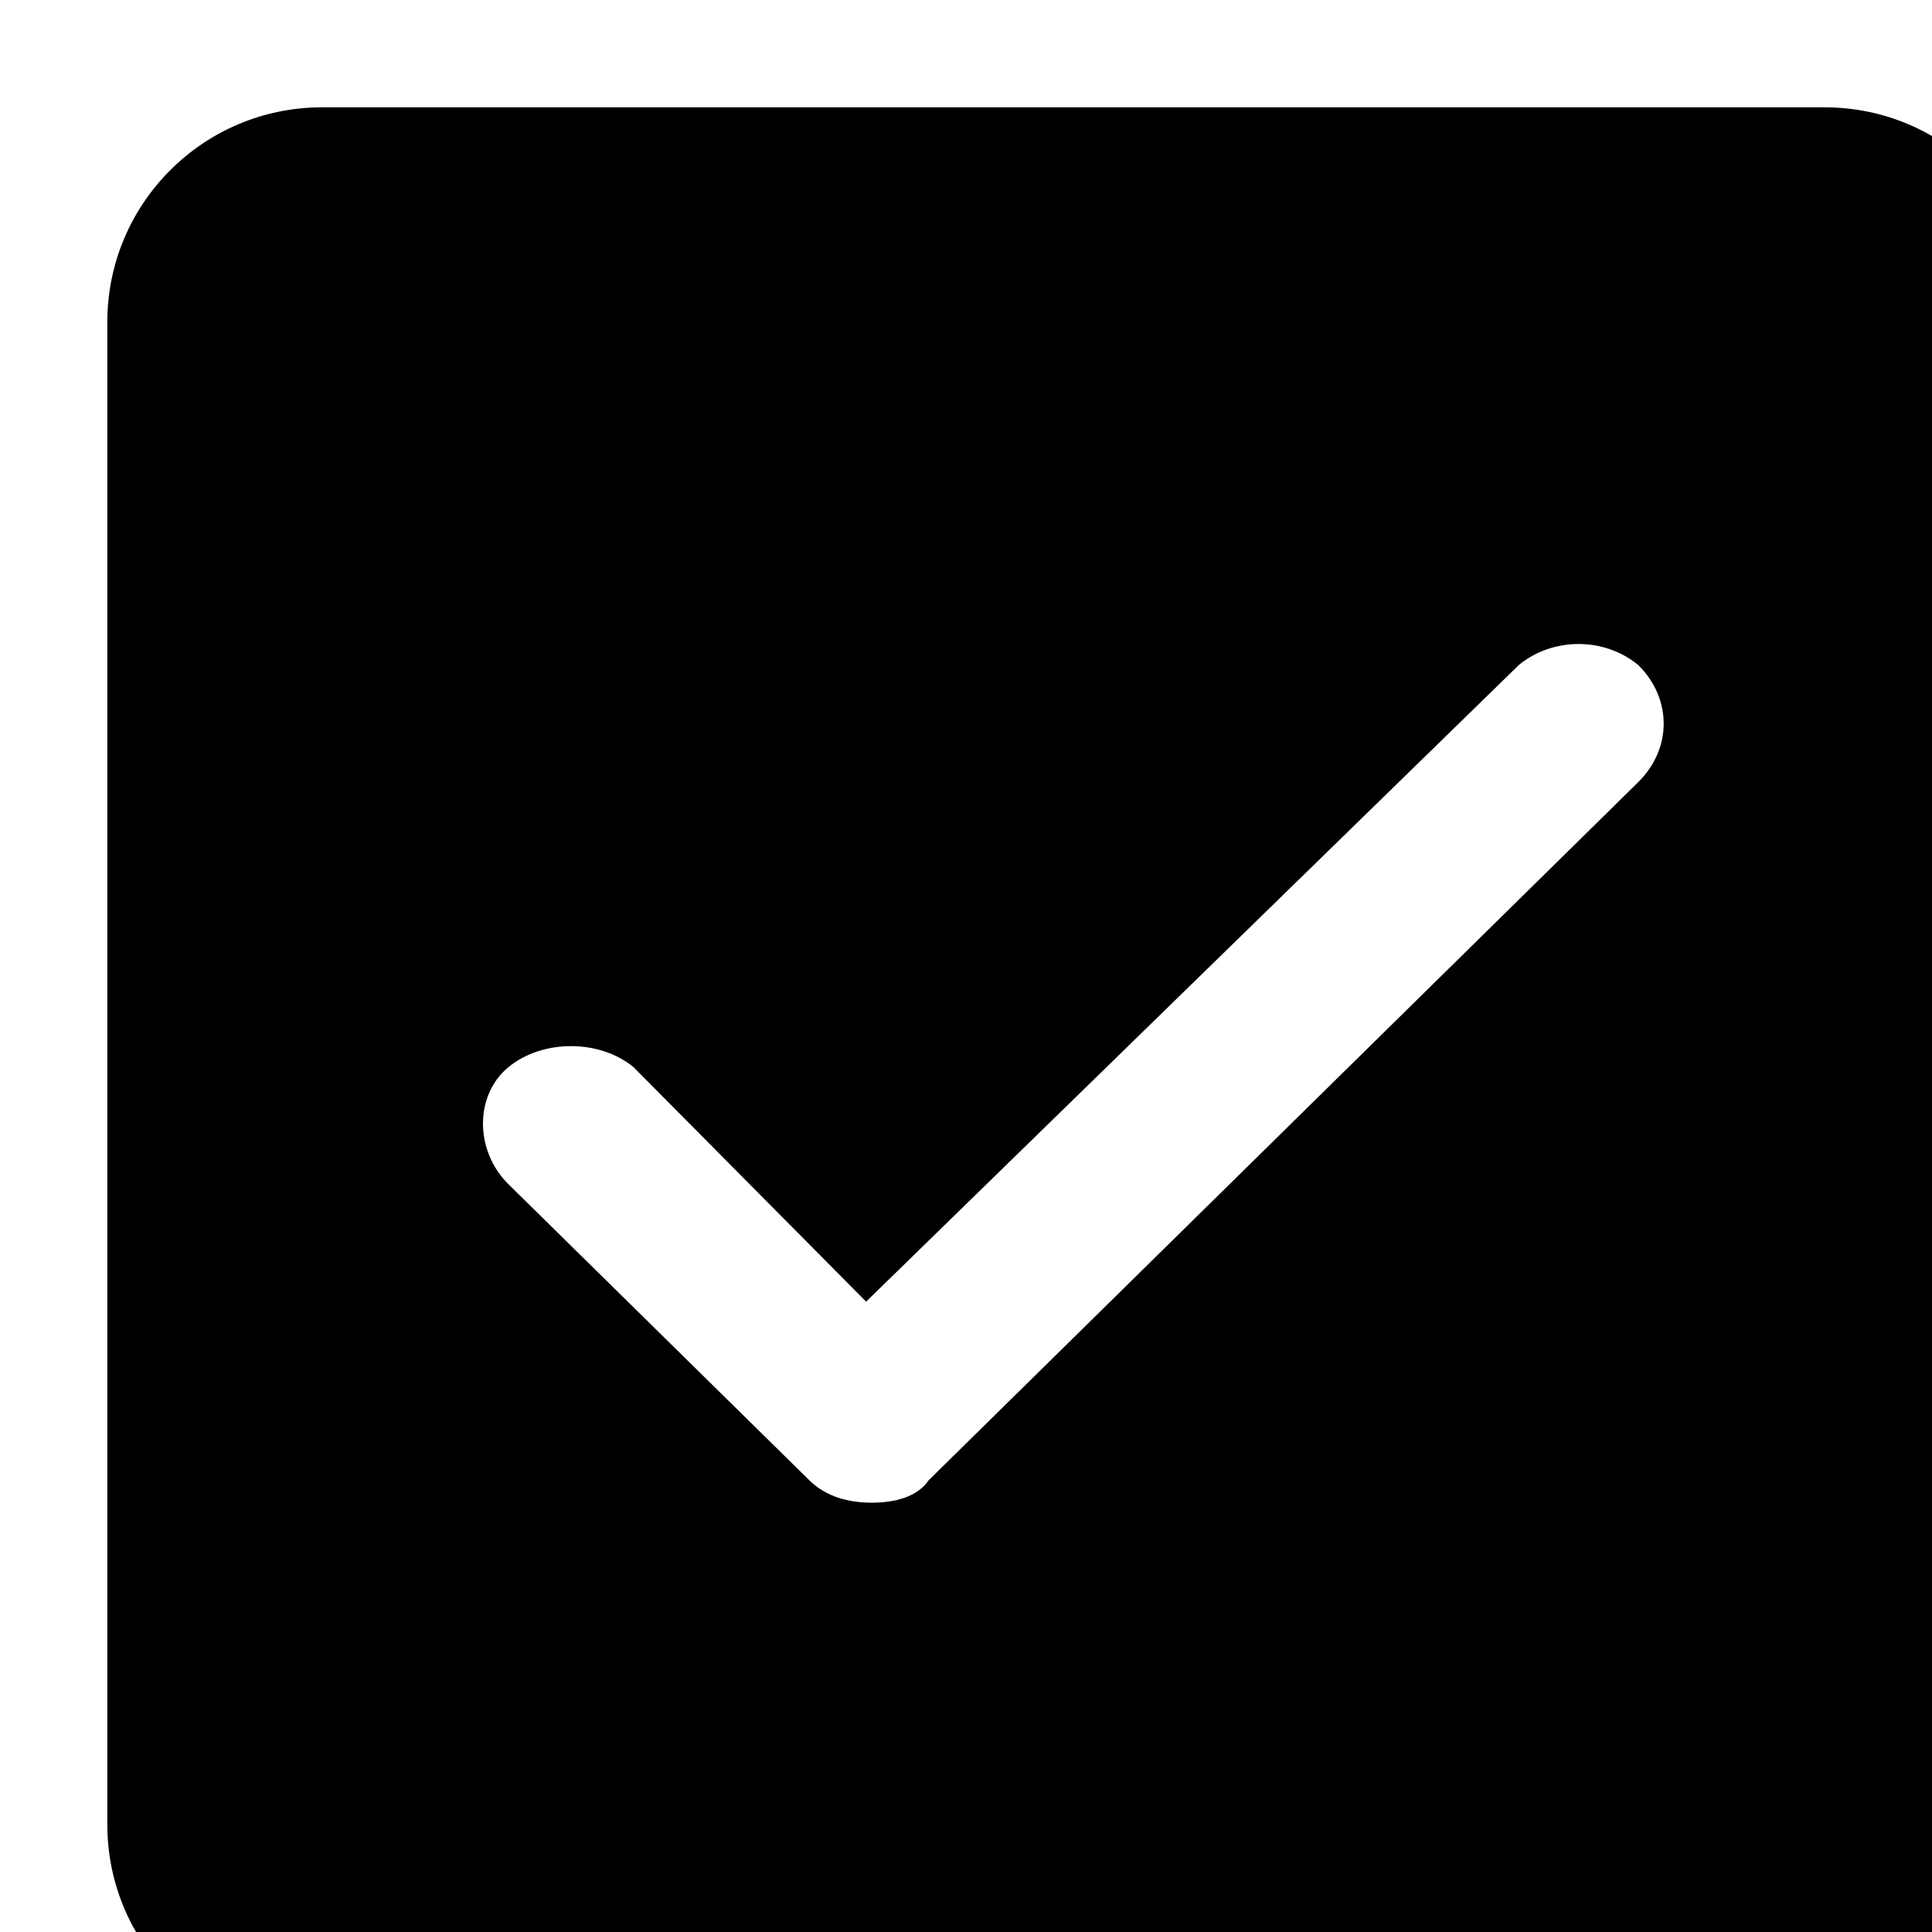
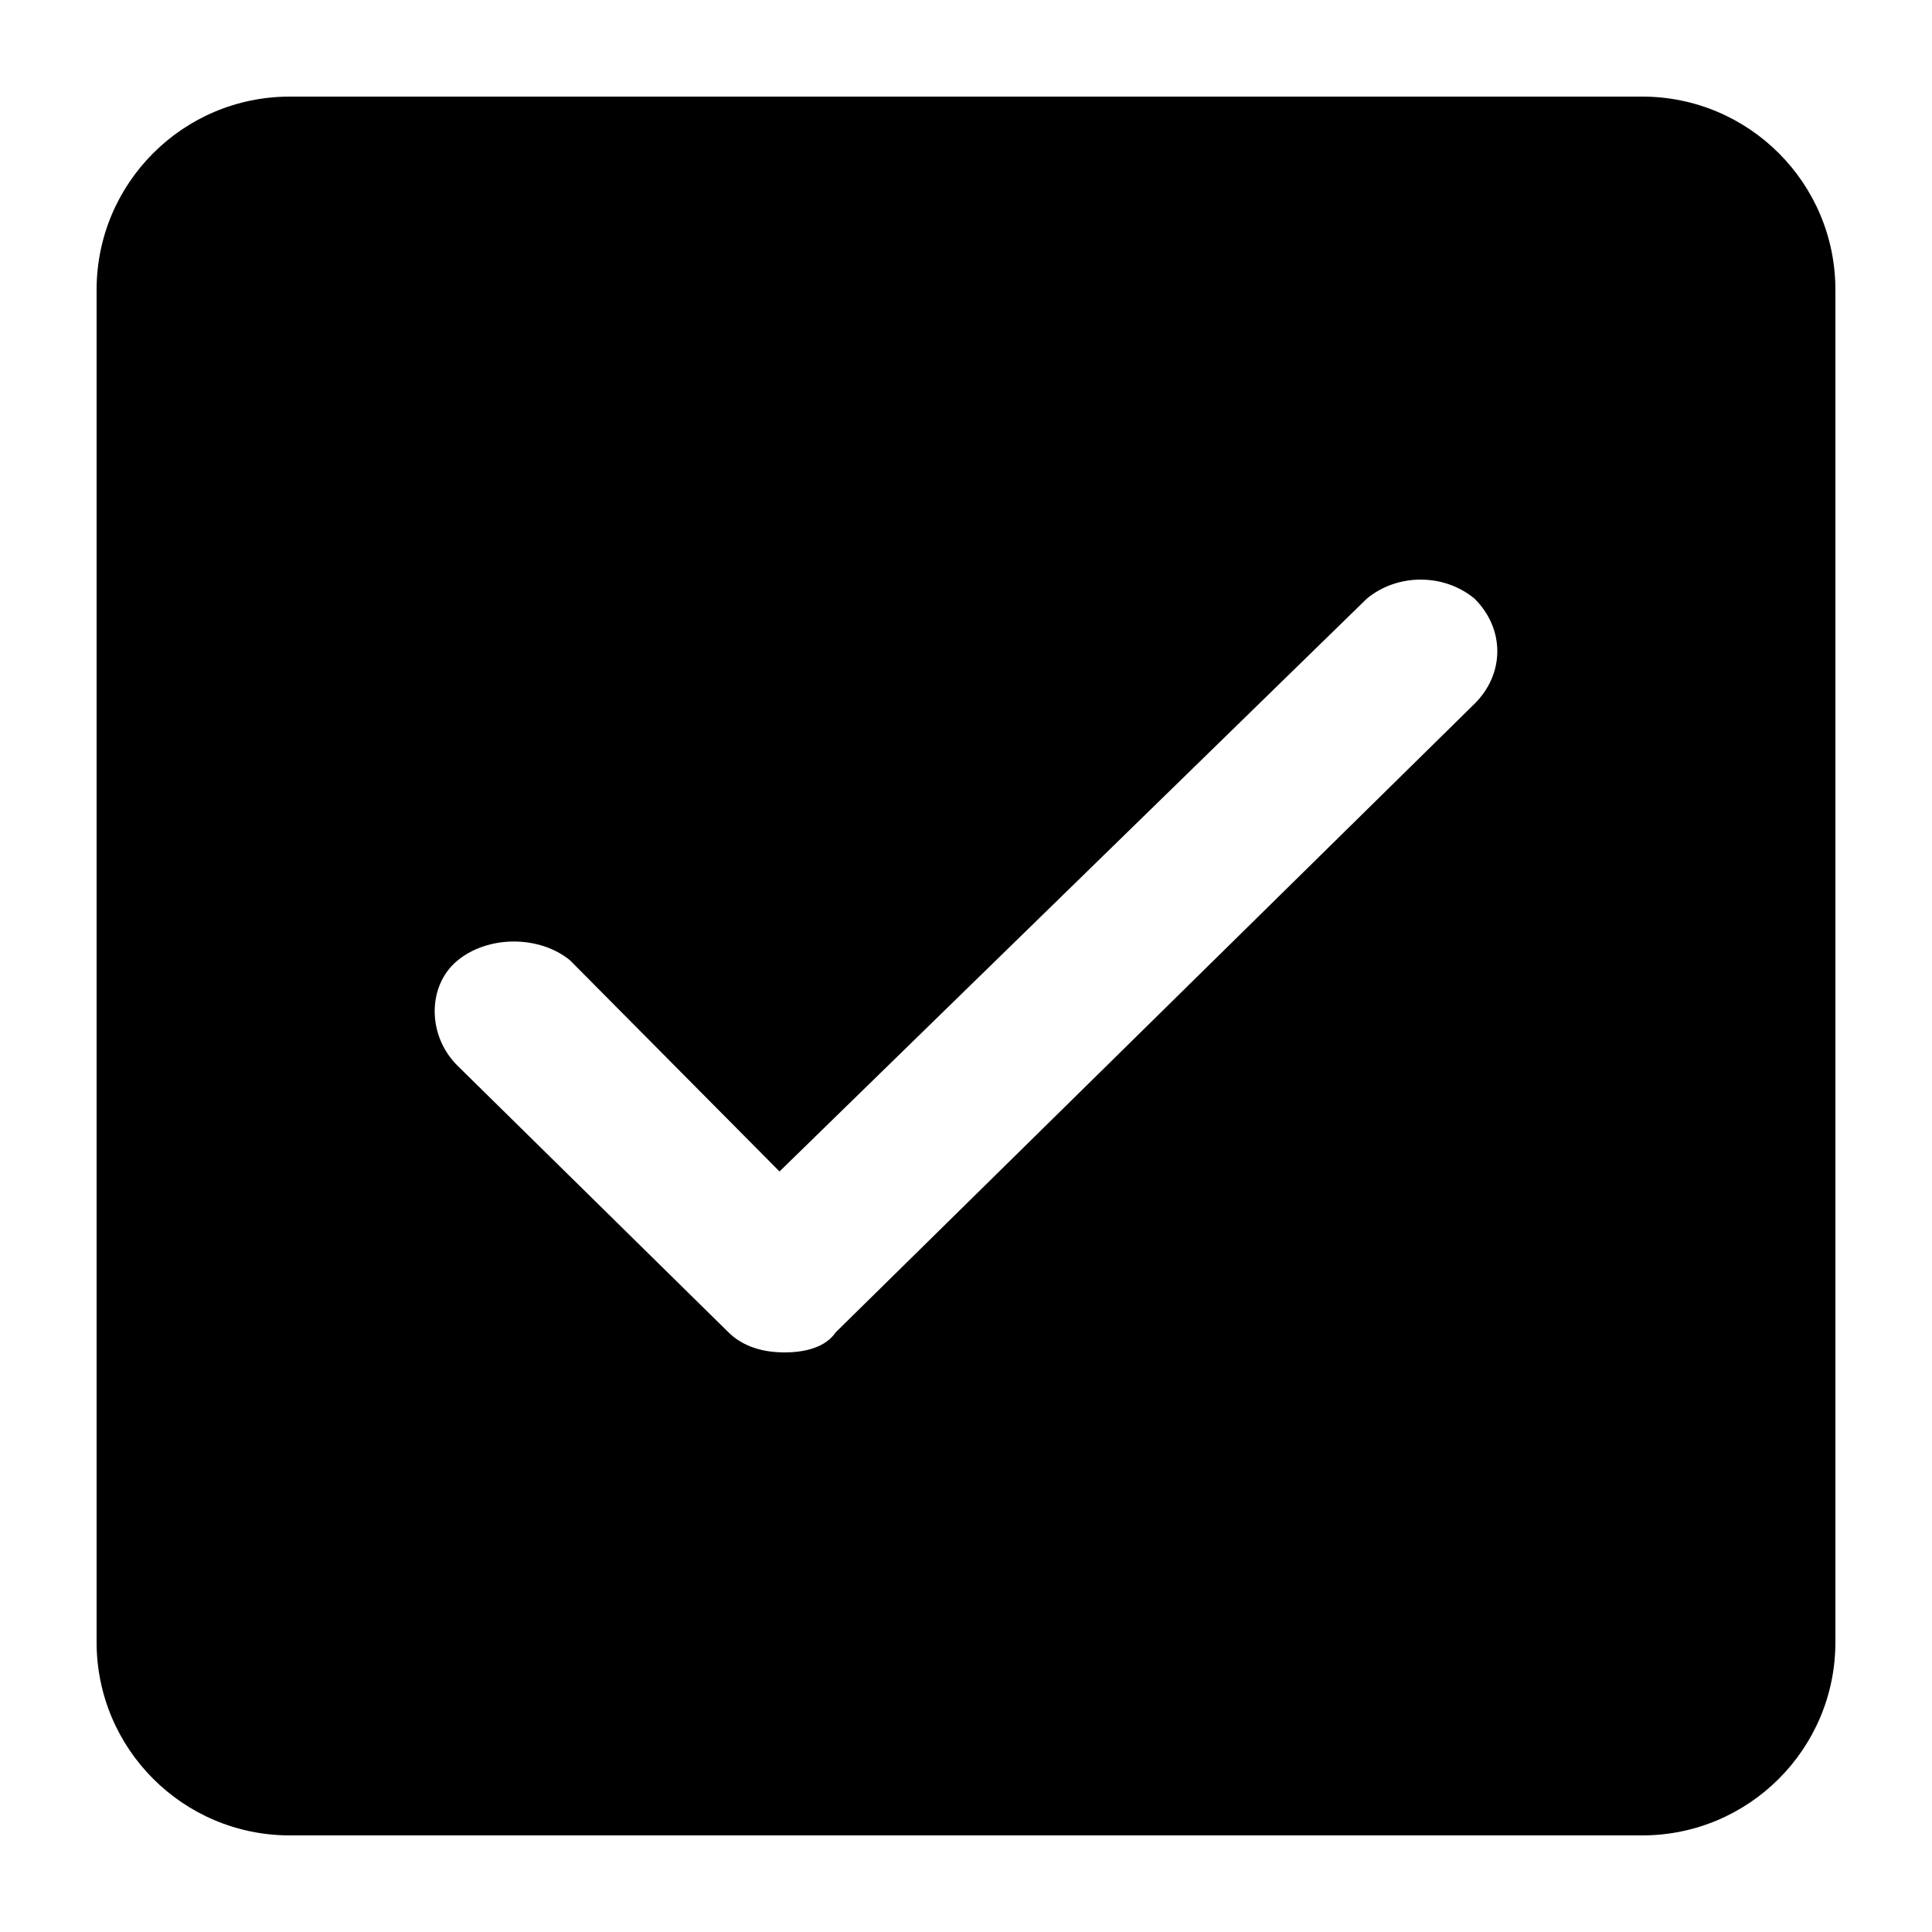
- <svg xmlns="http://www.w3.org/2000/svg" width="100%" height="100%">
+ <svg xmlns="http://www.w3.org/2000/svg" width="100%" height="100%" viewBox="0 0 40 40">
  <path fillRule="evenodd" clipRule="evenodd" d="M6 2C3.791 2 2 3.791 2 6V34C2 36.209 3.791 38 6 38H34C36.209 38 38 36.209 38 34V6C38 3.791 36.209 2 34 2H6ZM16.139 24.254L28.303 12.39C28.938 11.87 29.889 11.87 30.524 12.39C31.159 13.015 31.159 13.951 30.524 14.576L17.303 27.584C17.091 27.896 16.668 28 16.245 28C15.822 28 15.399 27.896 15.082 27.584L9.476 22.068C8.841 21.444 8.841 20.403 9.476 19.883C10.111 19.363 11.168 19.363 11.803 19.883L16.139 24.254Z" fill="currentColor" />
</svg>
